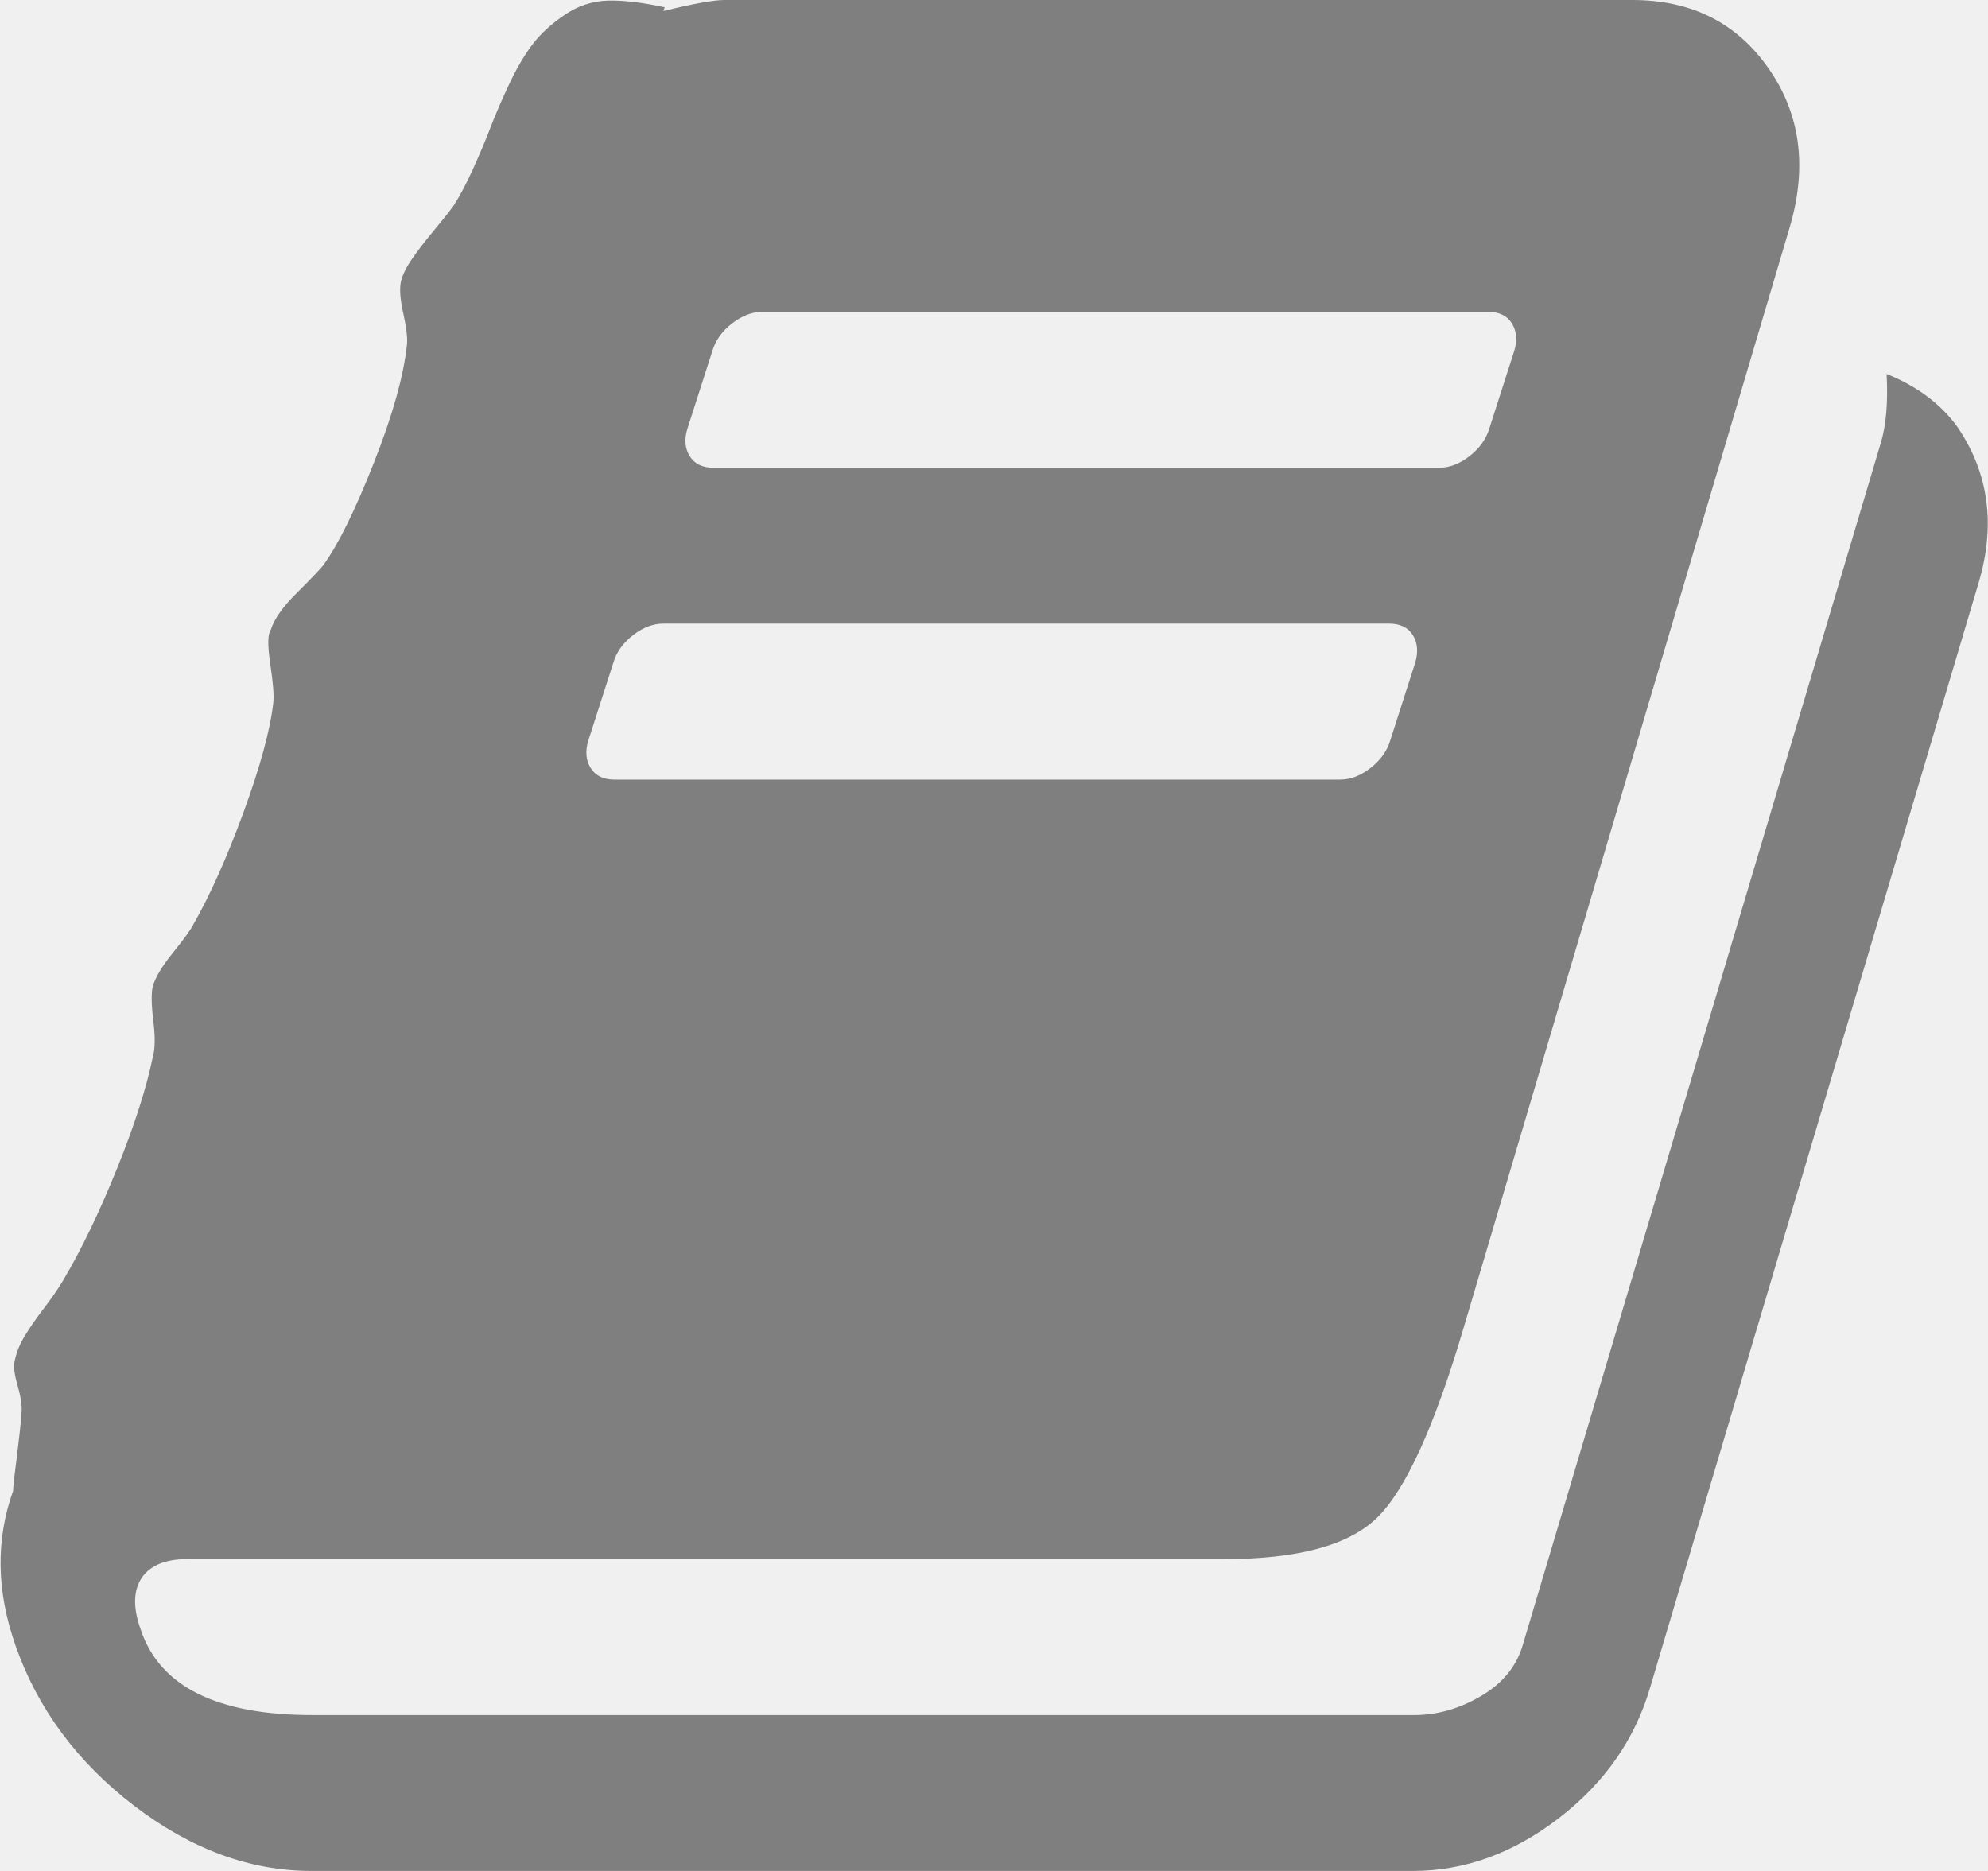
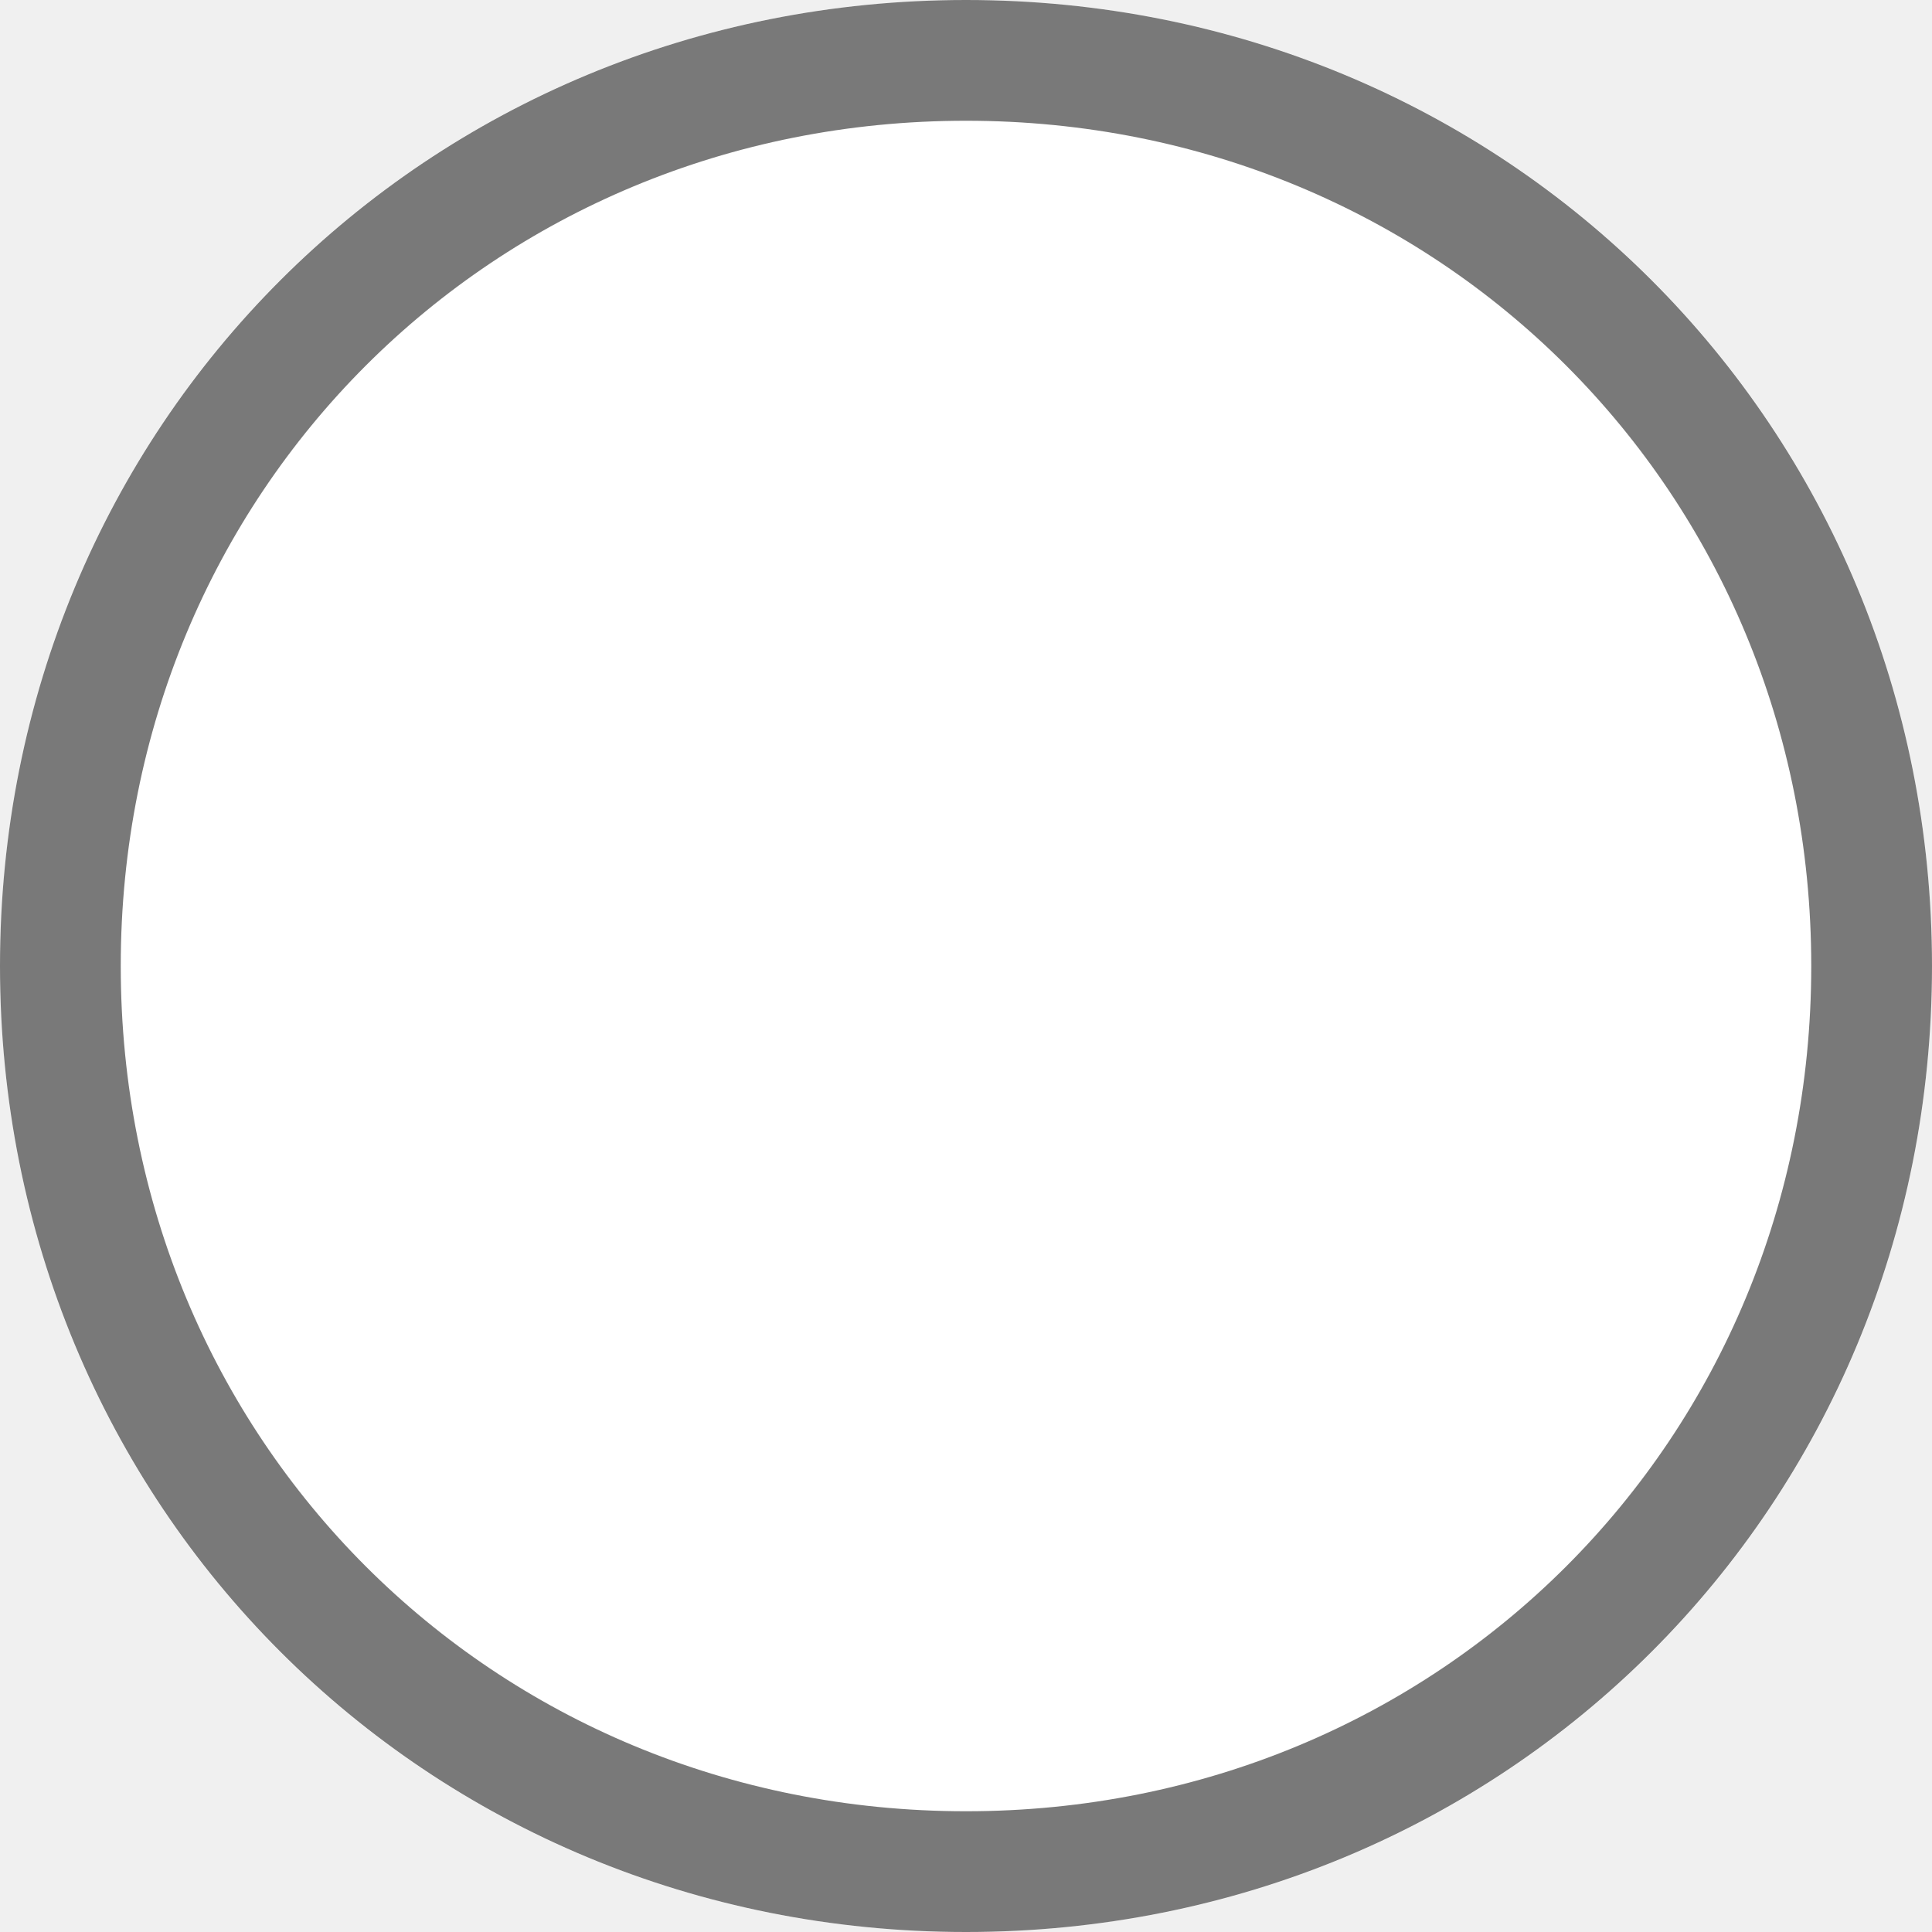
- <svg xmlns="http://www.w3.org/2000/svg" version="1.1" width="17px" height="16px">
-   <g transform="matrix(1 0 0 1 -1369 -366 )">
-     <path d="M 16.133 3.198  C 16.391 3.302  16.592 3.451  16.735 3.646  C 17.007 4.042  17.068 4.49  16.918 4.99  L 14.112 14.427  C 13.983 14.872  13.723 15.245  13.332 15.547  C 12.94 15.849  12.524 16  12.082 16  L 2.663 16  C 2.139 16  1.634 15.814  1.148 15.443  C 0.662 15.071  0.323 14.615  0.133 14.073  C -0.031 13.608  -0.037 13.167  0.112 12.75  C 0.112 12.722  0.122 12.628  0.143 12.469  C 0.163 12.309  0.177 12.181  0.184 12.083  C 0.19 12.028  0.18 11.953  0.153 11.859  C 0.126 11.766  0.116 11.698  0.122 11.656  C 0.136 11.58  0.163 11.507  0.204 11.438  C 0.245 11.368  0.301 11.286  0.372 11.193  C 0.444 11.099  0.5 11.017  0.541 10.948  C 0.697 10.684  0.85 10.366  1 9.995  C 1.15 9.623  1.252 9.306  1.306 9.042  C 1.327 8.972  1.328 8.868  1.311 8.729  C 1.294 8.59  1.293 8.493  1.306 8.438  C 1.327 8.361  1.384 8.264  1.48 8.146  C 1.575 8.028  1.633 7.948  1.653 7.906  C 1.796 7.656  1.939 7.337  2.082 6.948  C 2.224 6.559  2.31 6.247  2.337 6.01  C 2.344 5.948  2.335 5.837  2.311 5.677  C 2.287 5.517  2.289 5.42  2.316 5.385  C 2.344 5.295  2.418 5.189  2.541 5.068  C 2.663 4.946  2.738 4.868  2.765 4.833  C 2.895 4.653  3.039 4.359  3.199 3.953  C 3.359 3.547  3.452 3.212  3.48 2.948  C 3.486 2.892  3.476 2.804  3.449 2.682  C 3.422 2.561  3.415 2.469  3.429 2.406  C 3.442 2.351  3.473 2.288  3.52 2.219  C 3.568 2.149  3.629 2.069  3.704 1.979  C 3.779 1.889  3.837 1.816  3.878 1.76  C 3.932 1.677  3.988 1.571  4.046 1.443  C 4.104 1.314  4.155 1.193  4.199 1.078  C 4.243 0.964  4.298 0.839  4.362 0.703  C 4.427 0.568  4.493 0.457  4.561 0.37  C 4.629 0.283  4.719 0.201  4.832 0.125  C 4.944 0.049  5.066 0.009  5.199 0.005  C 5.332 0.002  5.493 0.021  5.684 0.062  L 5.673 0.094  C 5.932 0.031  6.105 0  6.194 0  L 13.959 0  C 14.463 0  14.85 0.194  15.122 0.583  C 15.395 0.972  15.456 1.424  15.306 1.938  L 12.51 11.375  C 12.265 12.201  12.022 12.734  11.781 12.974  C 11.539 13.214  11.102 13.333  10.469 13.333  L 1.602 13.333  C 1.418 13.333  1.289 13.385  1.214 13.49  C 1.139 13.601  1.136 13.75  1.204 13.938  C 1.367 14.424  1.857 14.667  2.673 14.667  L 12.092 14.667  C 12.289 14.667  12.48 14.613  12.663 14.505  C 12.847 14.398  12.966 14.253  13.02 14.073  L 16.082 3.792  C 16.129 3.639  16.146 3.441  16.133 3.198  Z M 6.092 3  L 5.878 3.667  C 5.85 3.757  5.857 3.835  5.898 3.901  C 5.939 3.967  6.007 4  6.102 4  L 12.306 4  C 12.395 4  12.481 3.967  12.566 3.901  C 12.651 3.835  12.707 3.757  12.735 3.667  L 12.949 3  C 12.976 2.91  12.969 2.832  12.929 2.766  C 12.888 2.7  12.82 2.667  12.724 2.667  L 6.52 2.667  C 6.432 2.667  6.345 2.7  6.26 2.766  C 6.175 2.832  6.119 2.91  6.092 3  Z M 5.245 5.667  L 5.031 6.333  C 5.003 6.424  5.01 6.502  5.051 6.568  C 5.092 6.634  5.16 6.667  5.255 6.667  L 11.459 6.667  C 11.548 6.667  11.634 6.634  11.719 6.568  C 11.804 6.502  11.861 6.424  11.888 6.333  L 12.102 5.667  C 12.129 5.576  12.122 5.498  12.082 5.432  C 12.041 5.366  11.973 5.333  11.878 5.333  L 5.673 5.333  C 5.585 5.333  5.498 5.366  5.413 5.432  C 5.328 5.498  5.272 5.576  5.245 5.667  Z " fill-rule="nonzero" fill="#7f7f7f" stroke="none" transform="matrix(1 0 0 1 1369 366 )" />
+ <svg xmlns="http://www.w3.org/2000/svg" version="1.1" width="16px" height="16px">
+   <g transform="matrix(1 0 0 1 -19 -506 )">
+     <path d="M 27 506  C 31.48 506  35 509.52  35 514  C 35 518.48  31.48 522  27 522  C 22.52 522  19 518.48  19 514  C 19 509.52  22.52 506  27 506  Z " fill-rule="nonzero" fill="#ffffff" stroke="none" />
+     <path d="M 27 506.5  C 31.2 506.5  34.5 509.8  34.5 514  C 34.5 518.2  31.2 521.5  27 521.5  C 22.8 521.5  19.5 518.2  19.5 514  C 19.5 509.8  22.8 506.5  27 506.5  Z " stroke-width="1" stroke="#797979" fill="none" />
  </g>
</svg>
